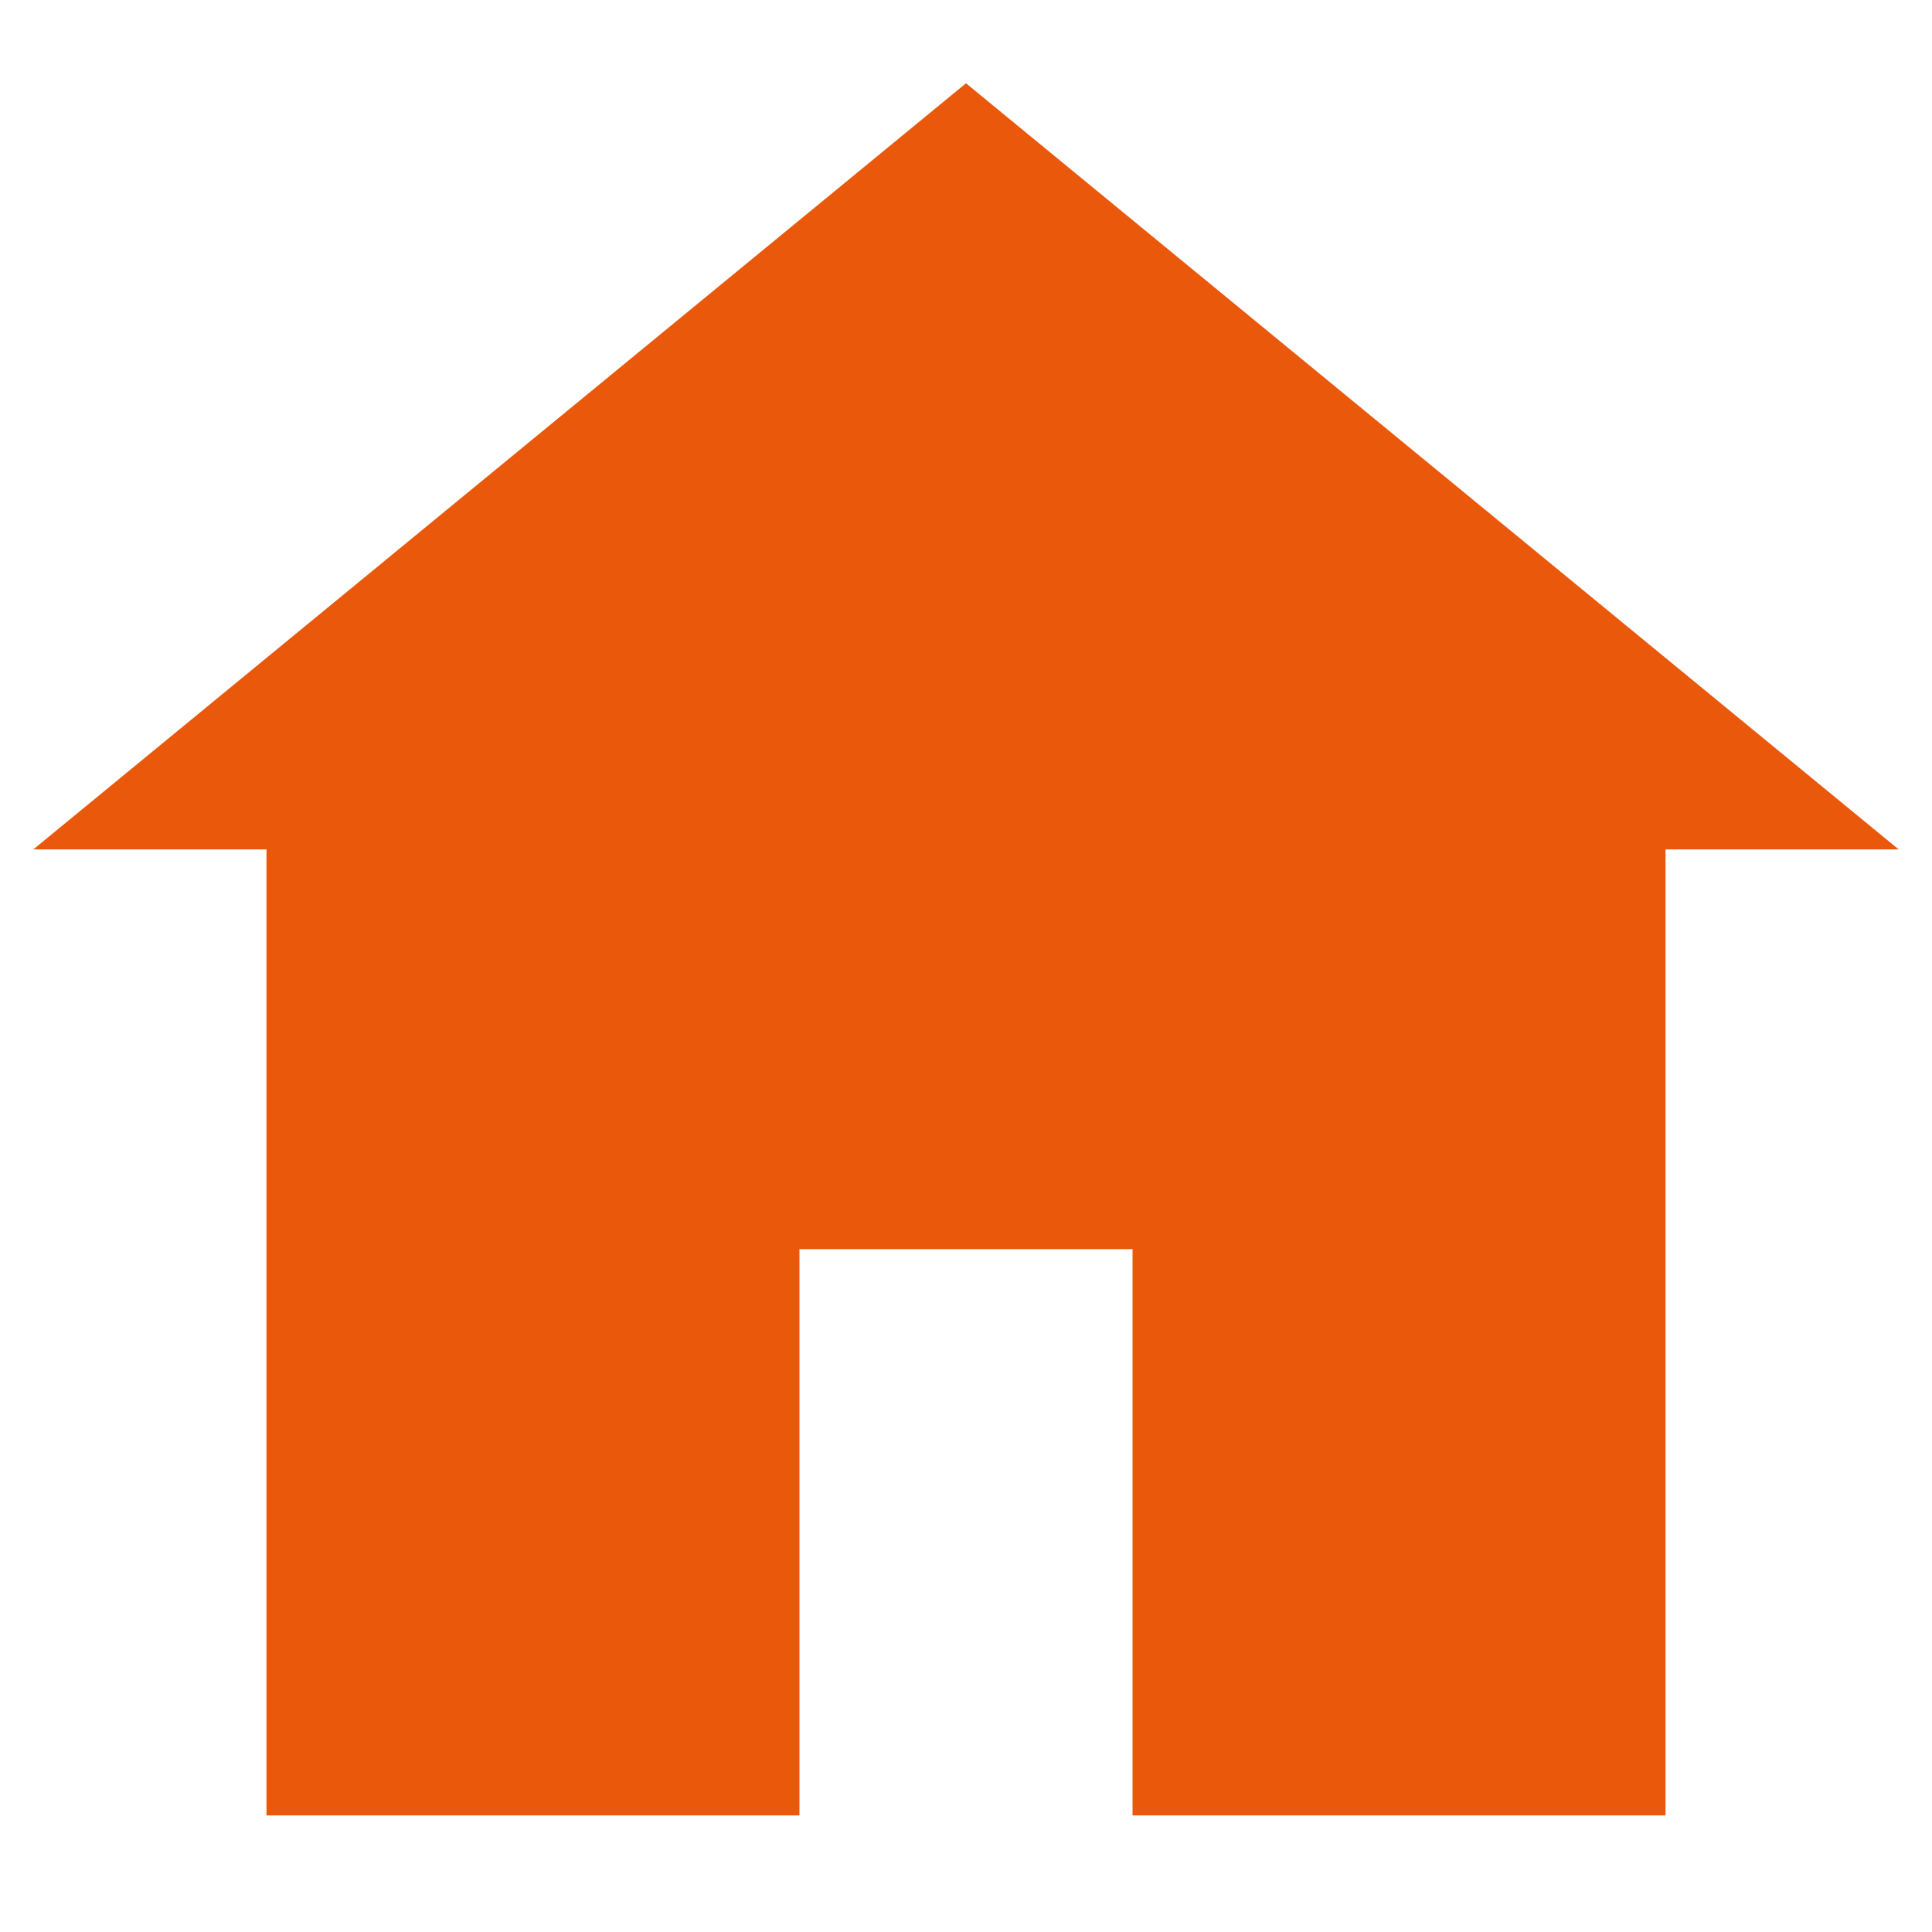
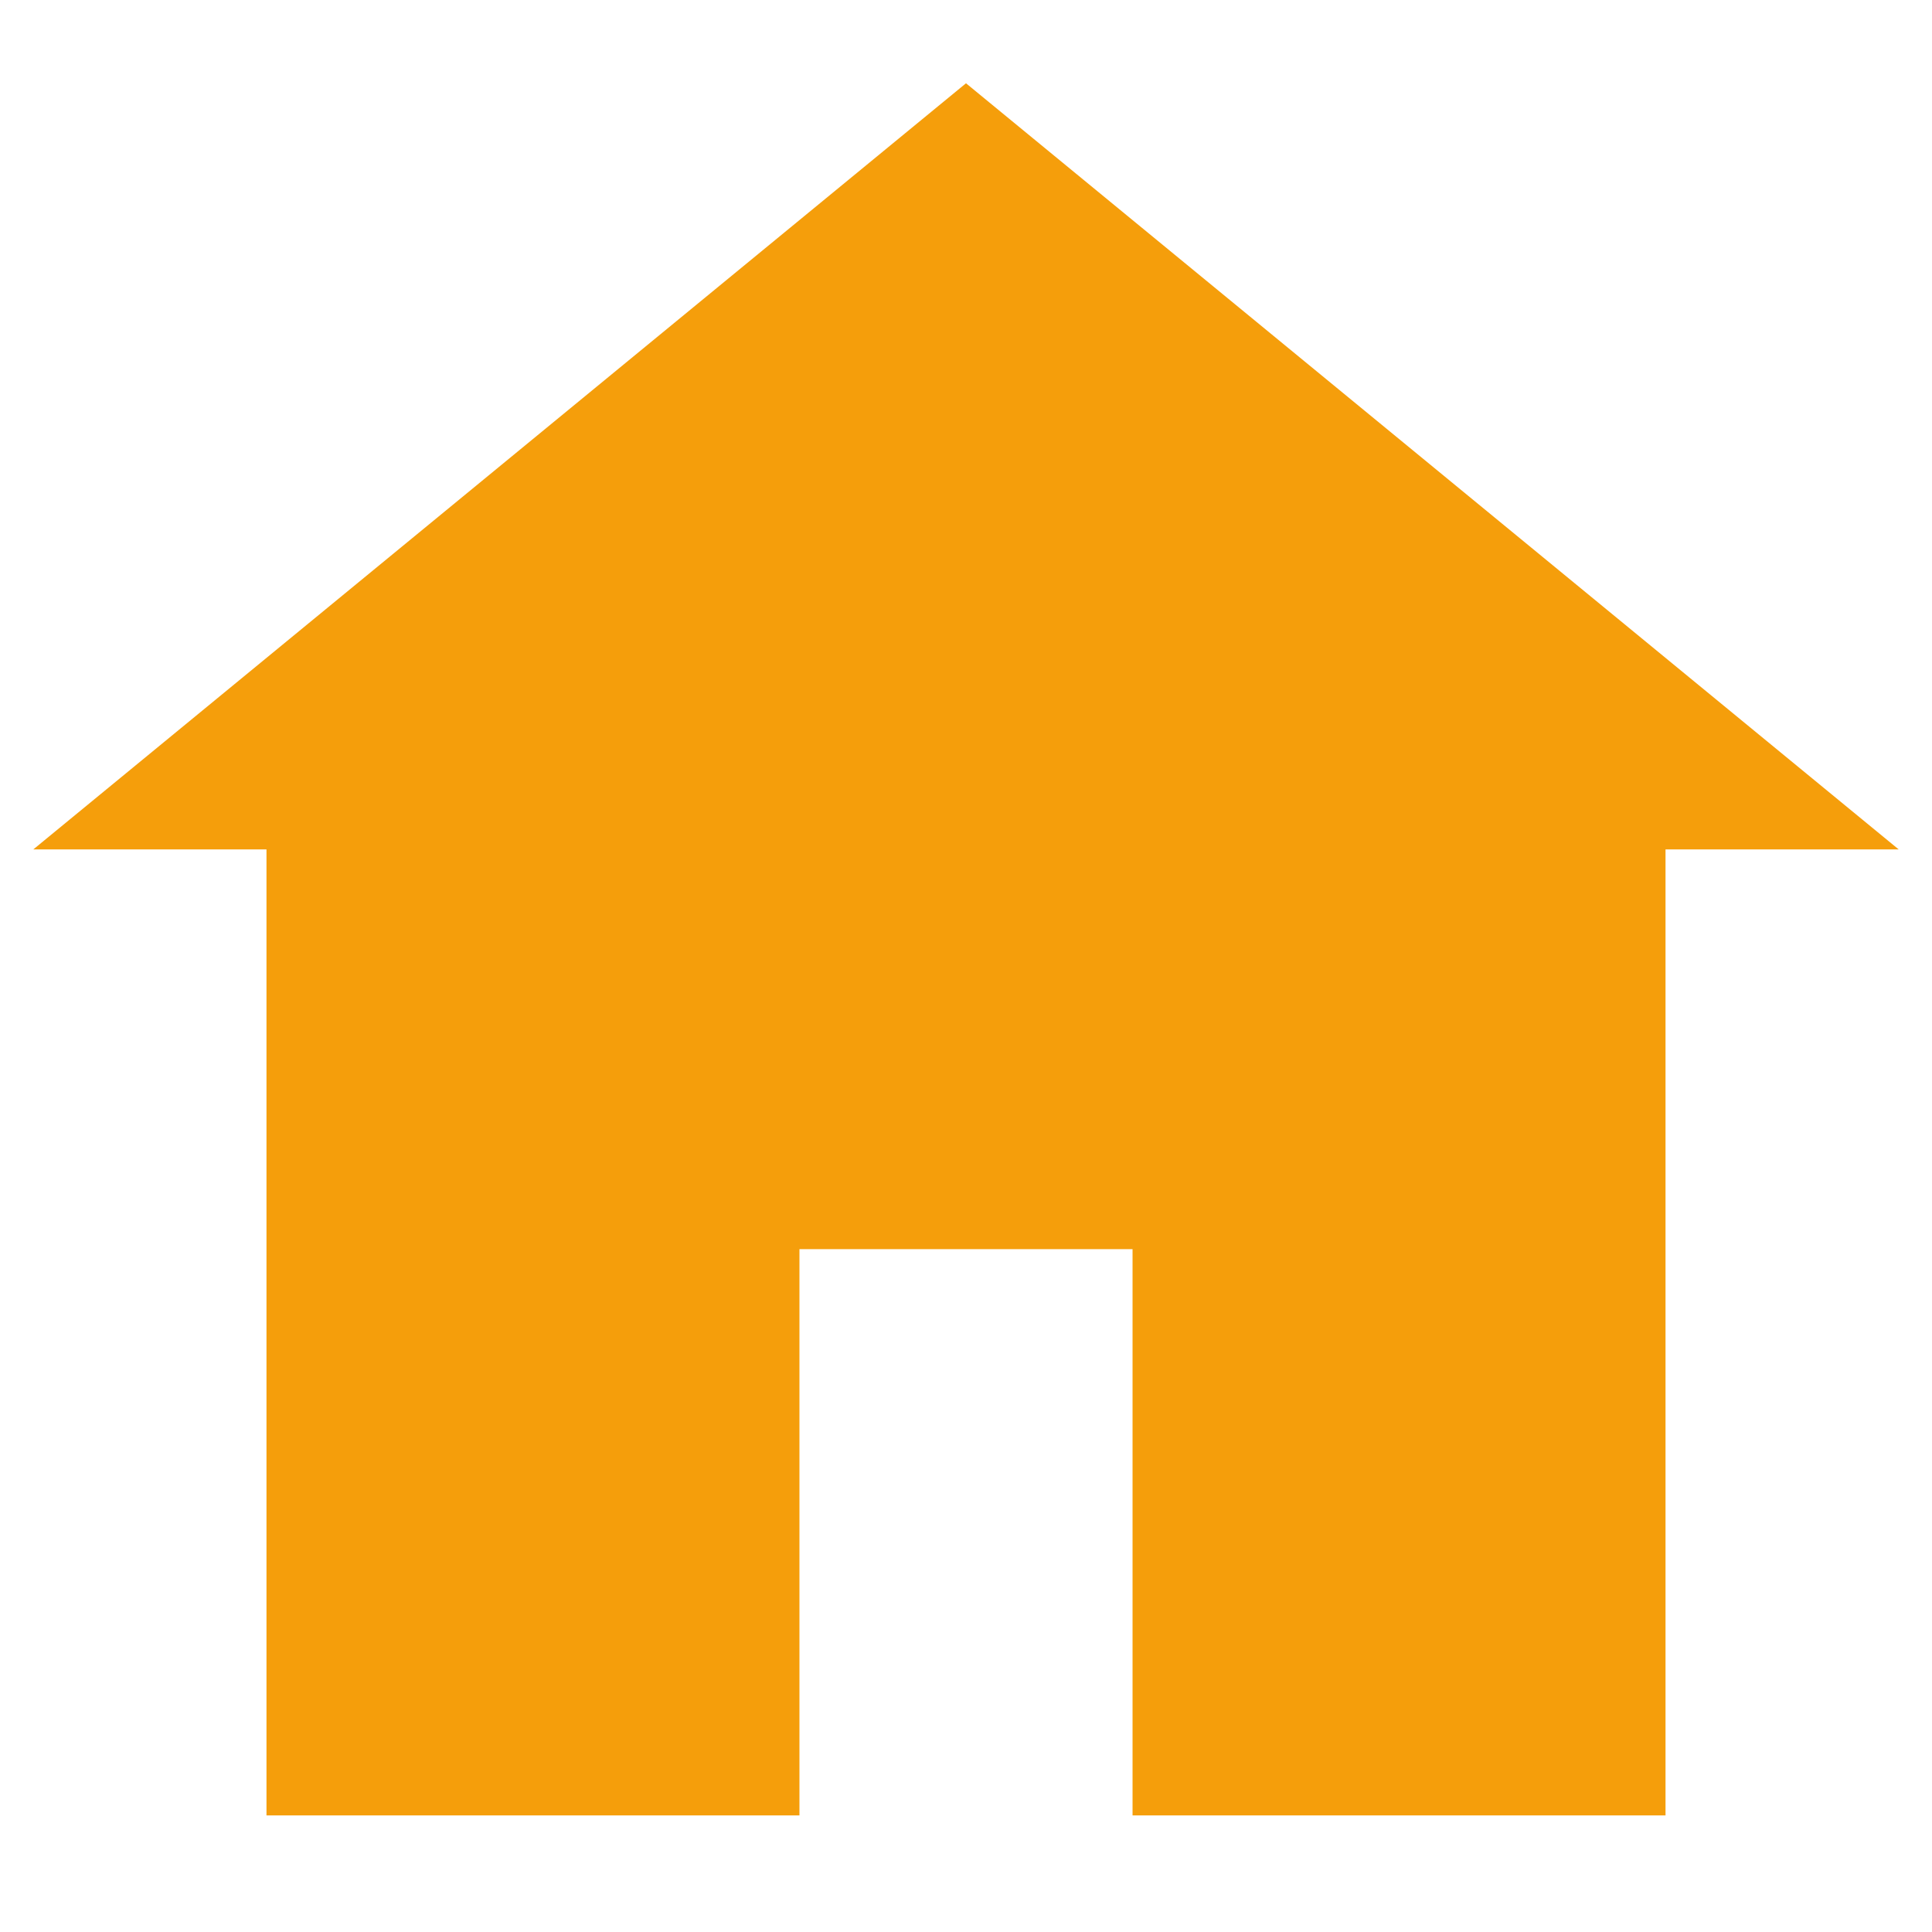
<svg xmlns="http://www.w3.org/2000/svg" viewBox="1.5 1.75 29 29" role="img" aria-label="home">
-   <g fill="#ea580c">
+   <g fill="#f59e0b">
    <path d="M16 3 L30 14.5 H26.5 V29 H18.5 V20.5 H13.5 V29 H5.5 V14.5 H2 Z" />
  </g>
</svg>
